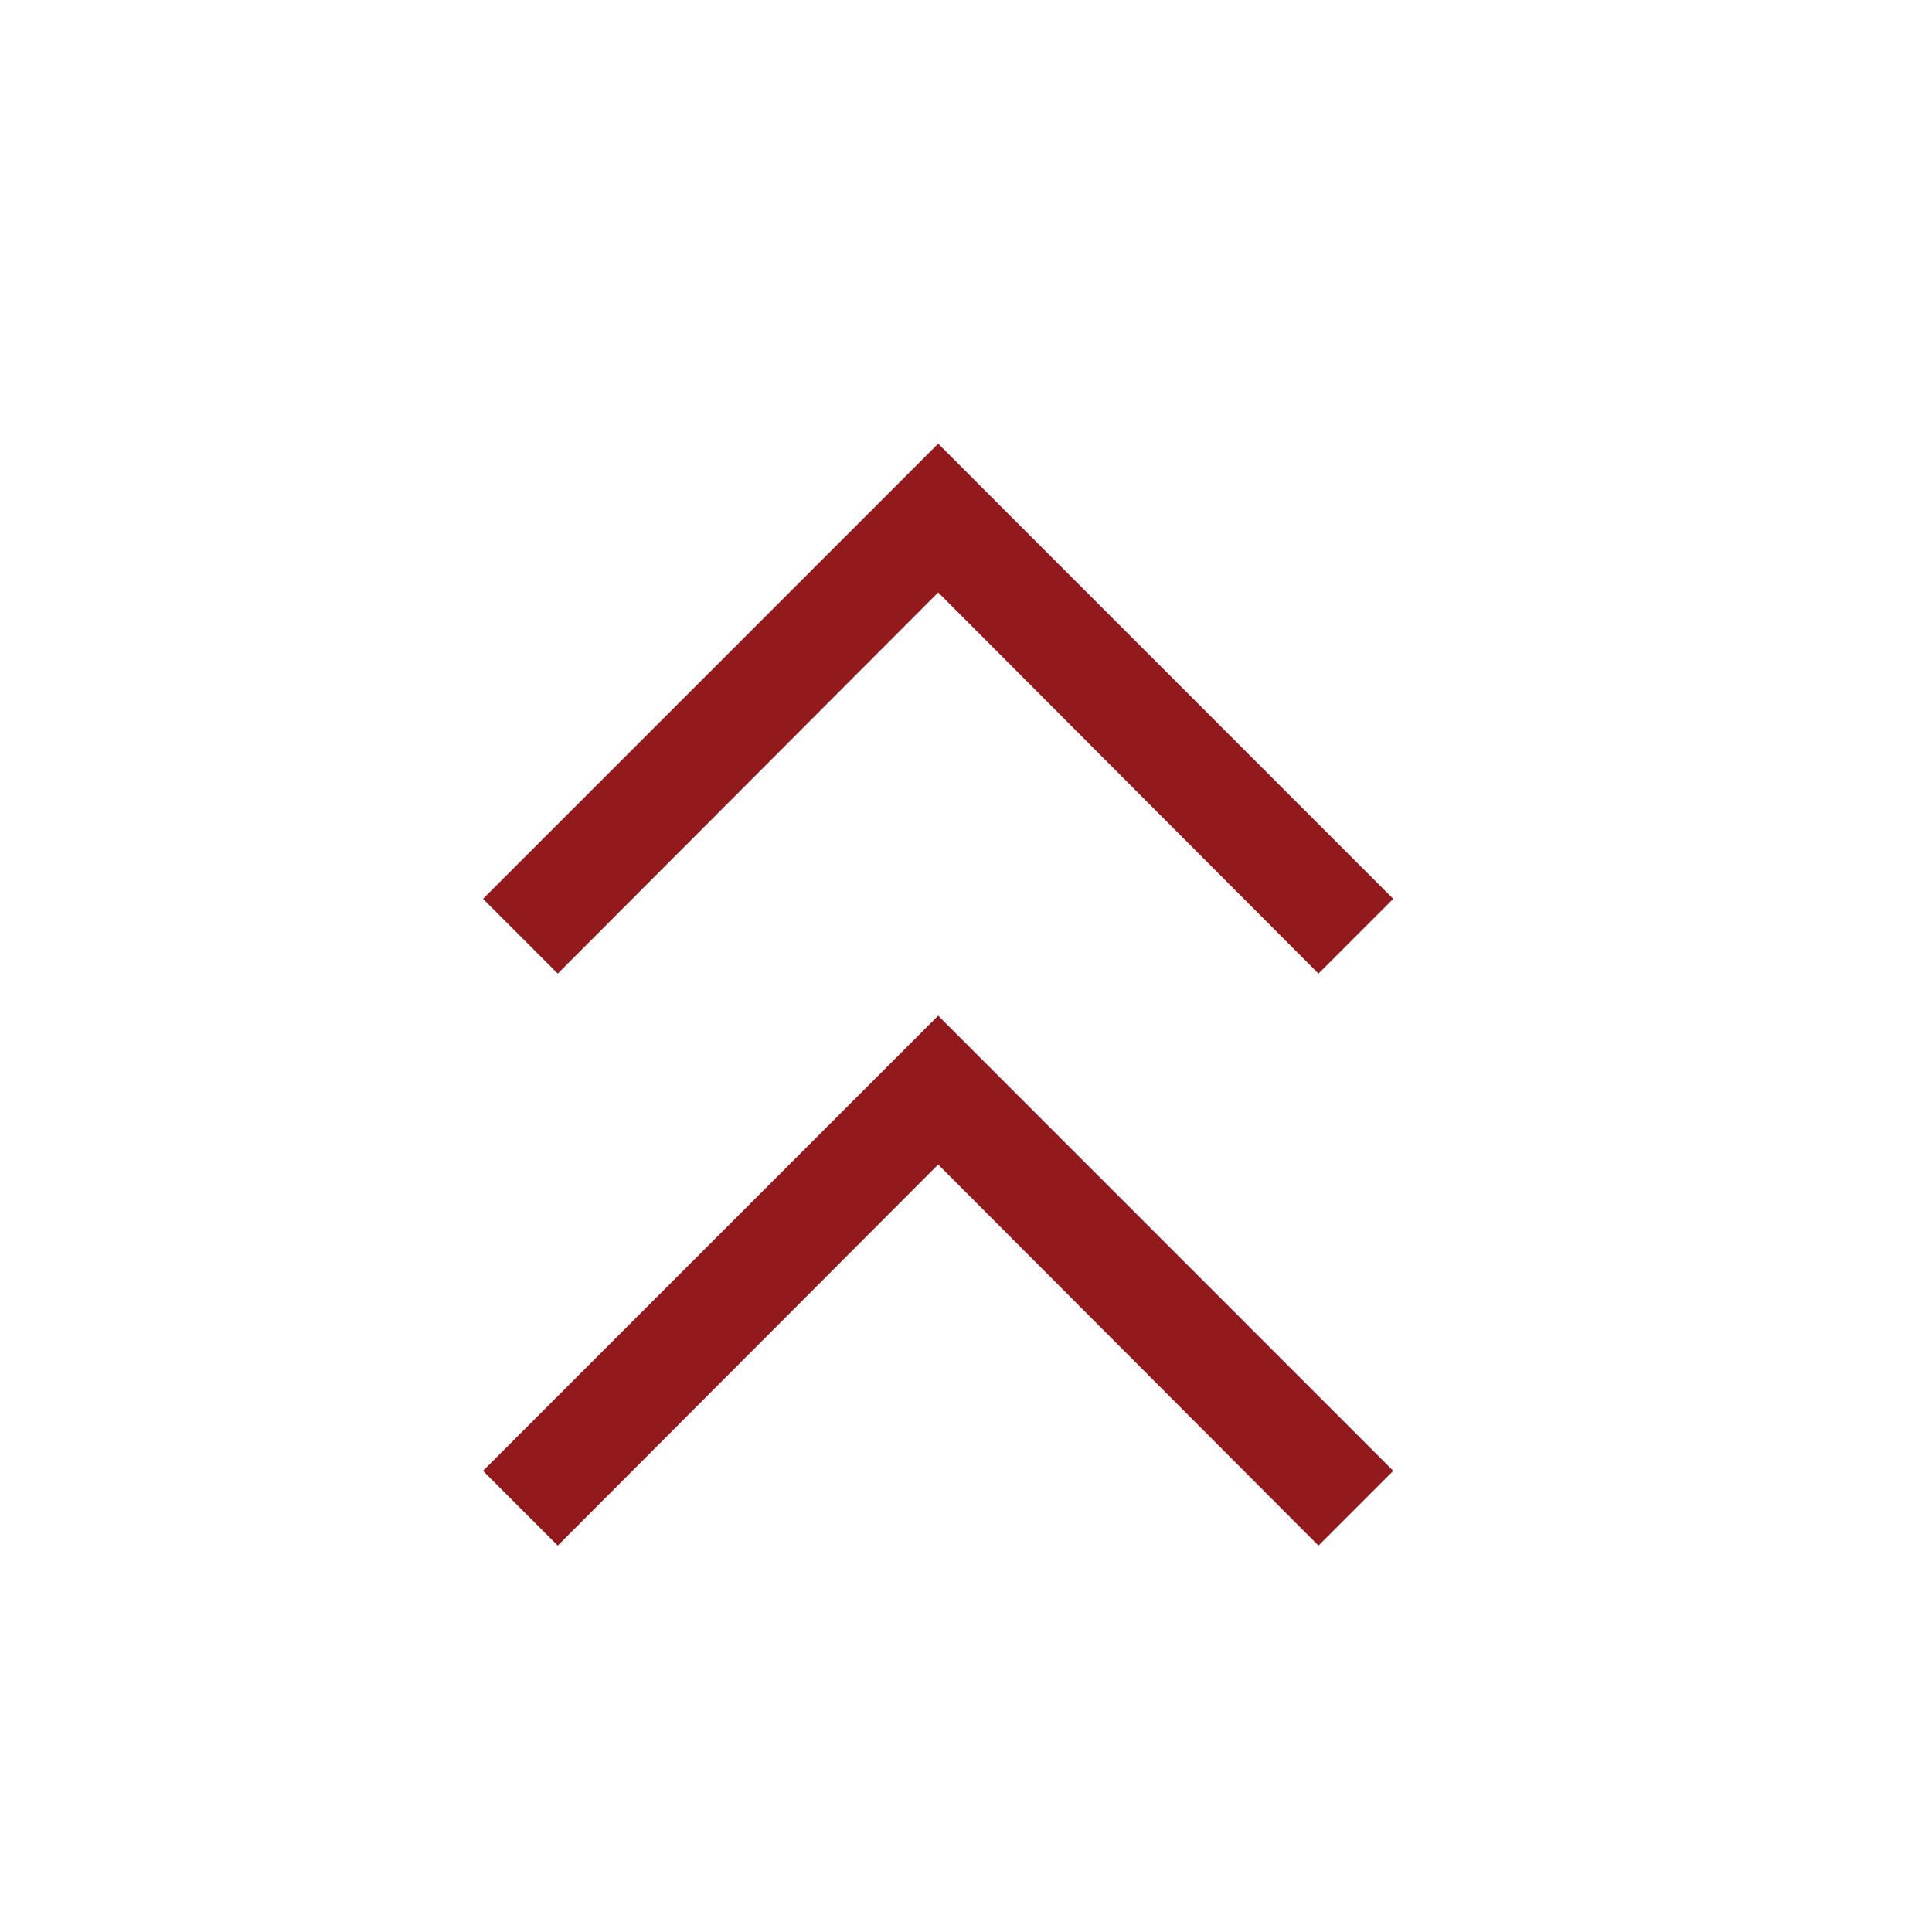
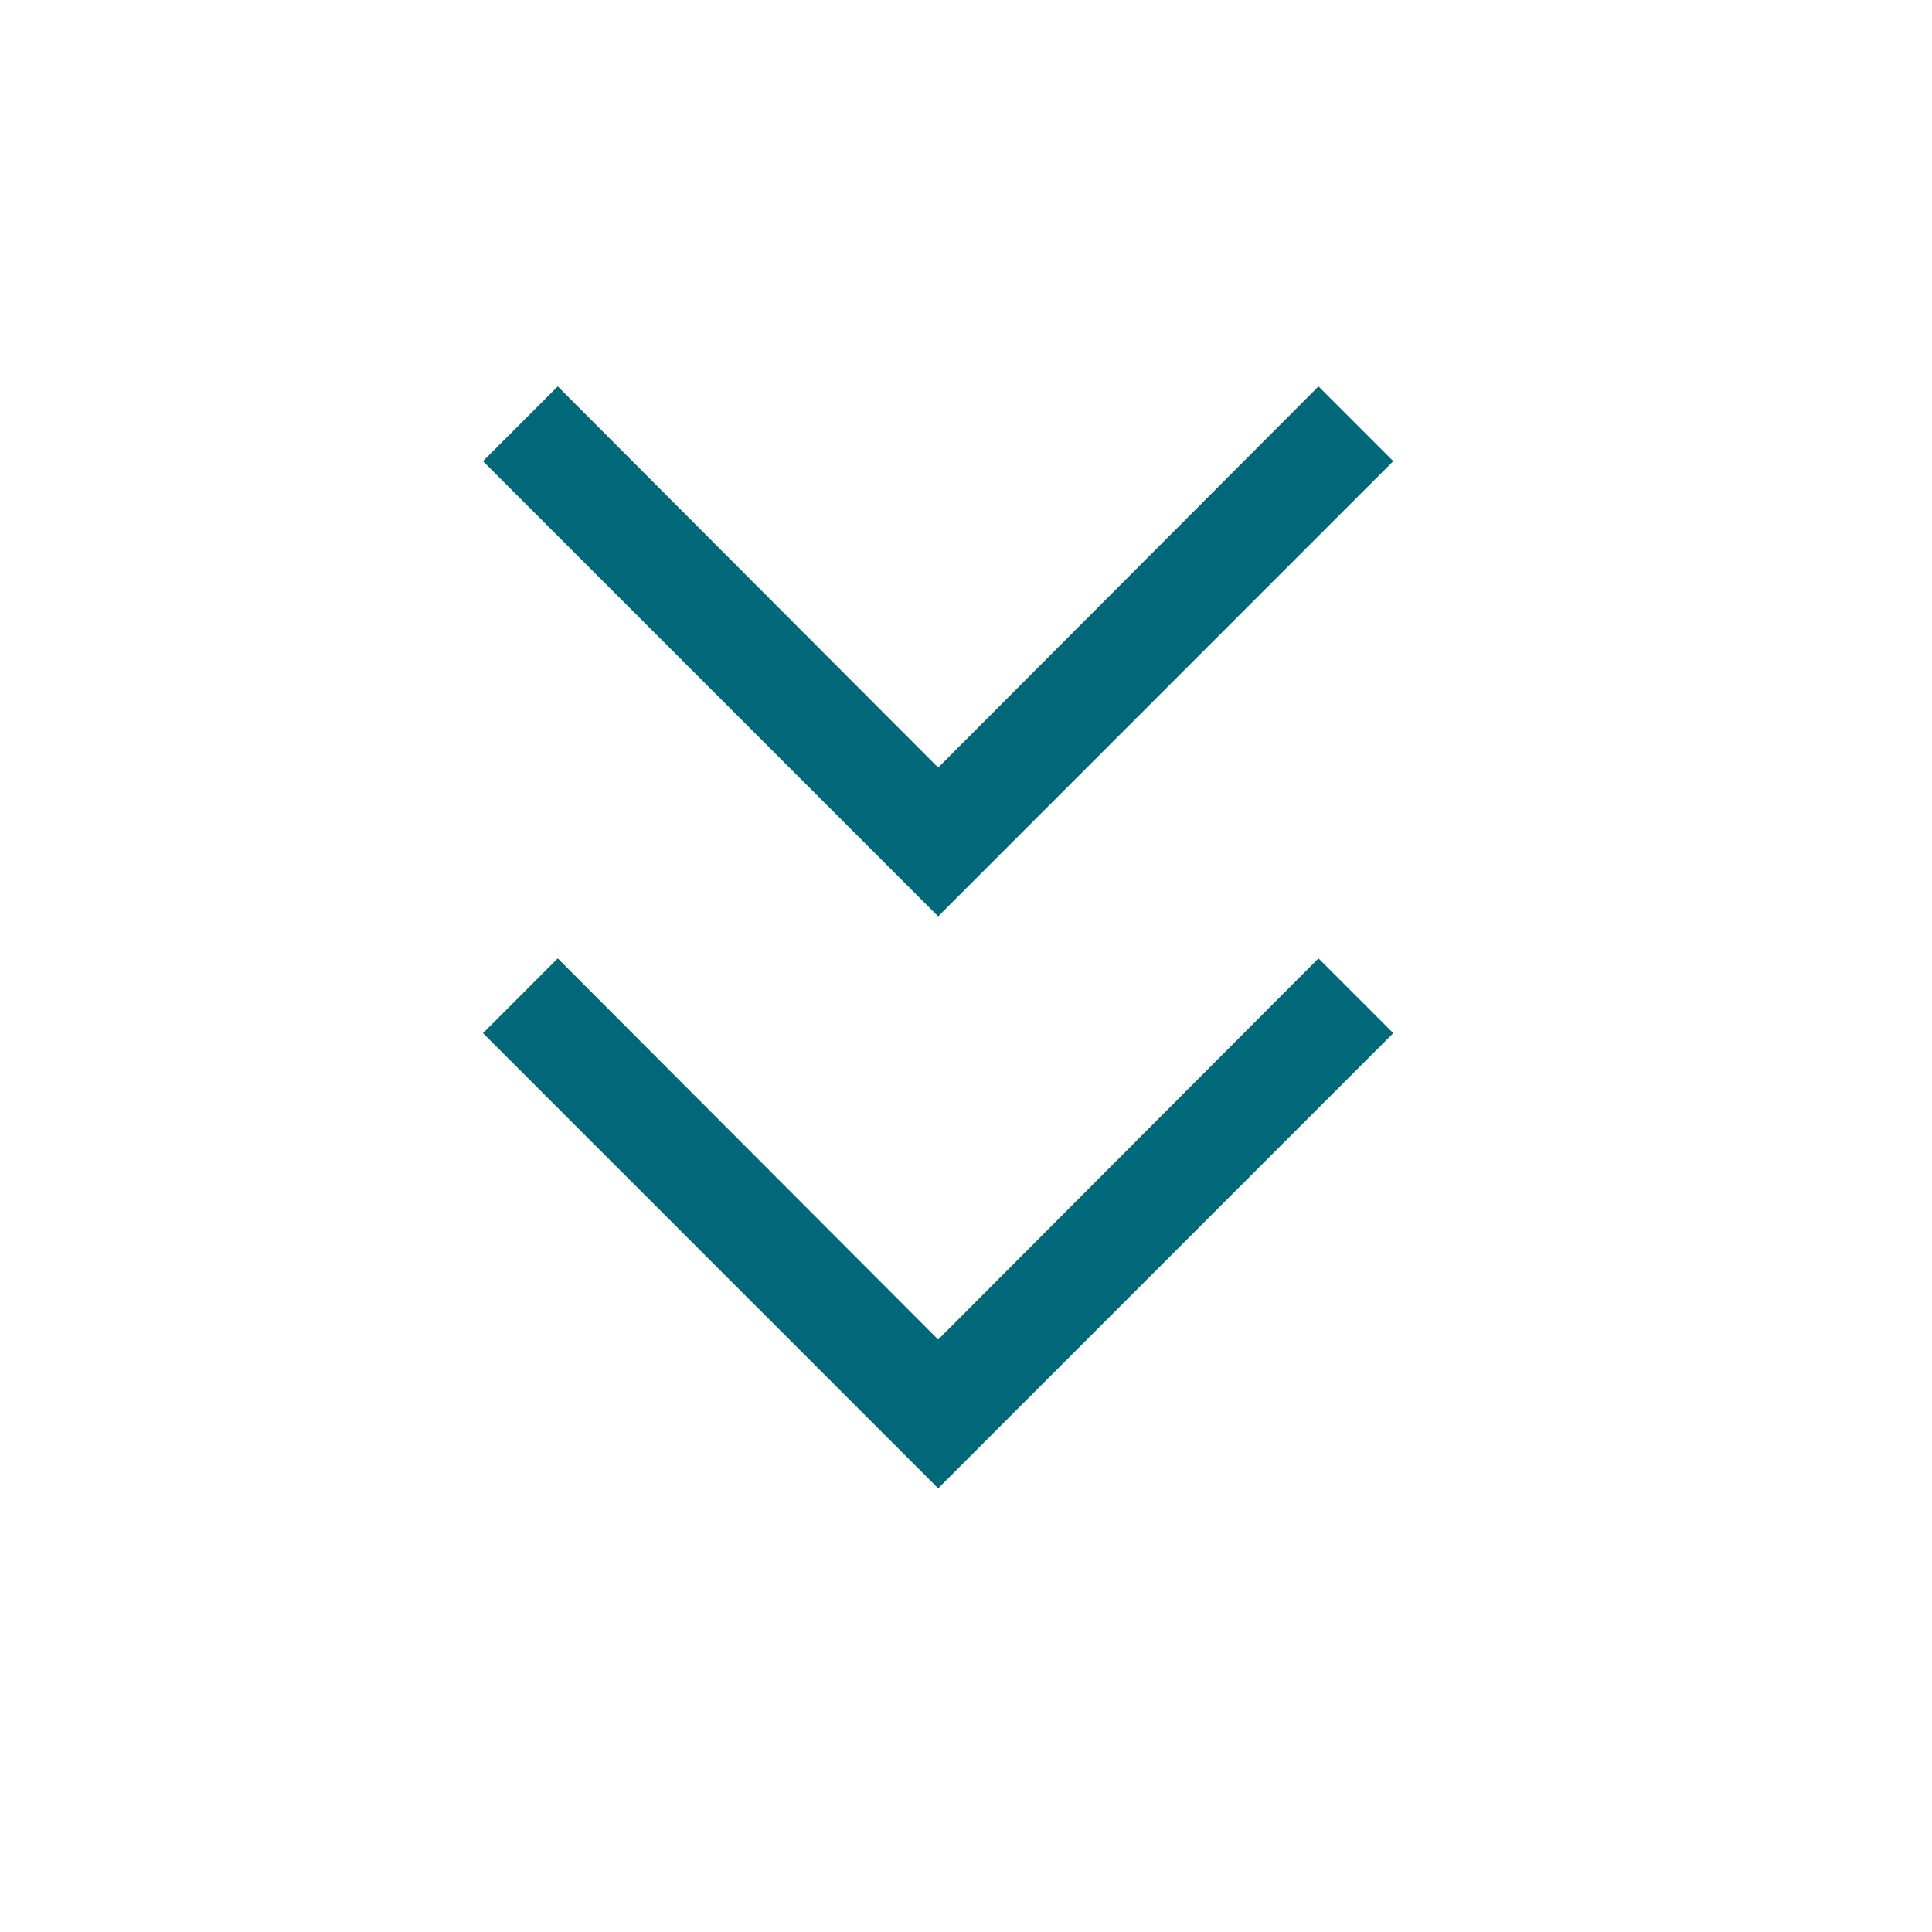
<svg xmlns="http://www.w3.org/2000/svg" width="20" height="20" viewBox="0 0 20 20" fill="none">
-   <path d="M9.712 4.593L5 9.305L5.774 10.079L9.712 6.133L13.649 10.079L14.423 9.305L9.712 4.593ZM9.712 10.514L5 15.226L5.774 16L9.712 12.055L13.649 16L14.423 15.226L9.712 10.514Z" fill="#921A1D" />
+   <path d="M9.712 15.407L5 10.695L5.774 9.921L9.712 13.867L13.649 9.921L14.423 10.695L9.712 15.407ZM9.712 9.486L5 4.774L5.774 4L9.712 7.946L13.649 4L14.423 4.774L9.712 9.486Z" fill="#006879" />
</svg>
